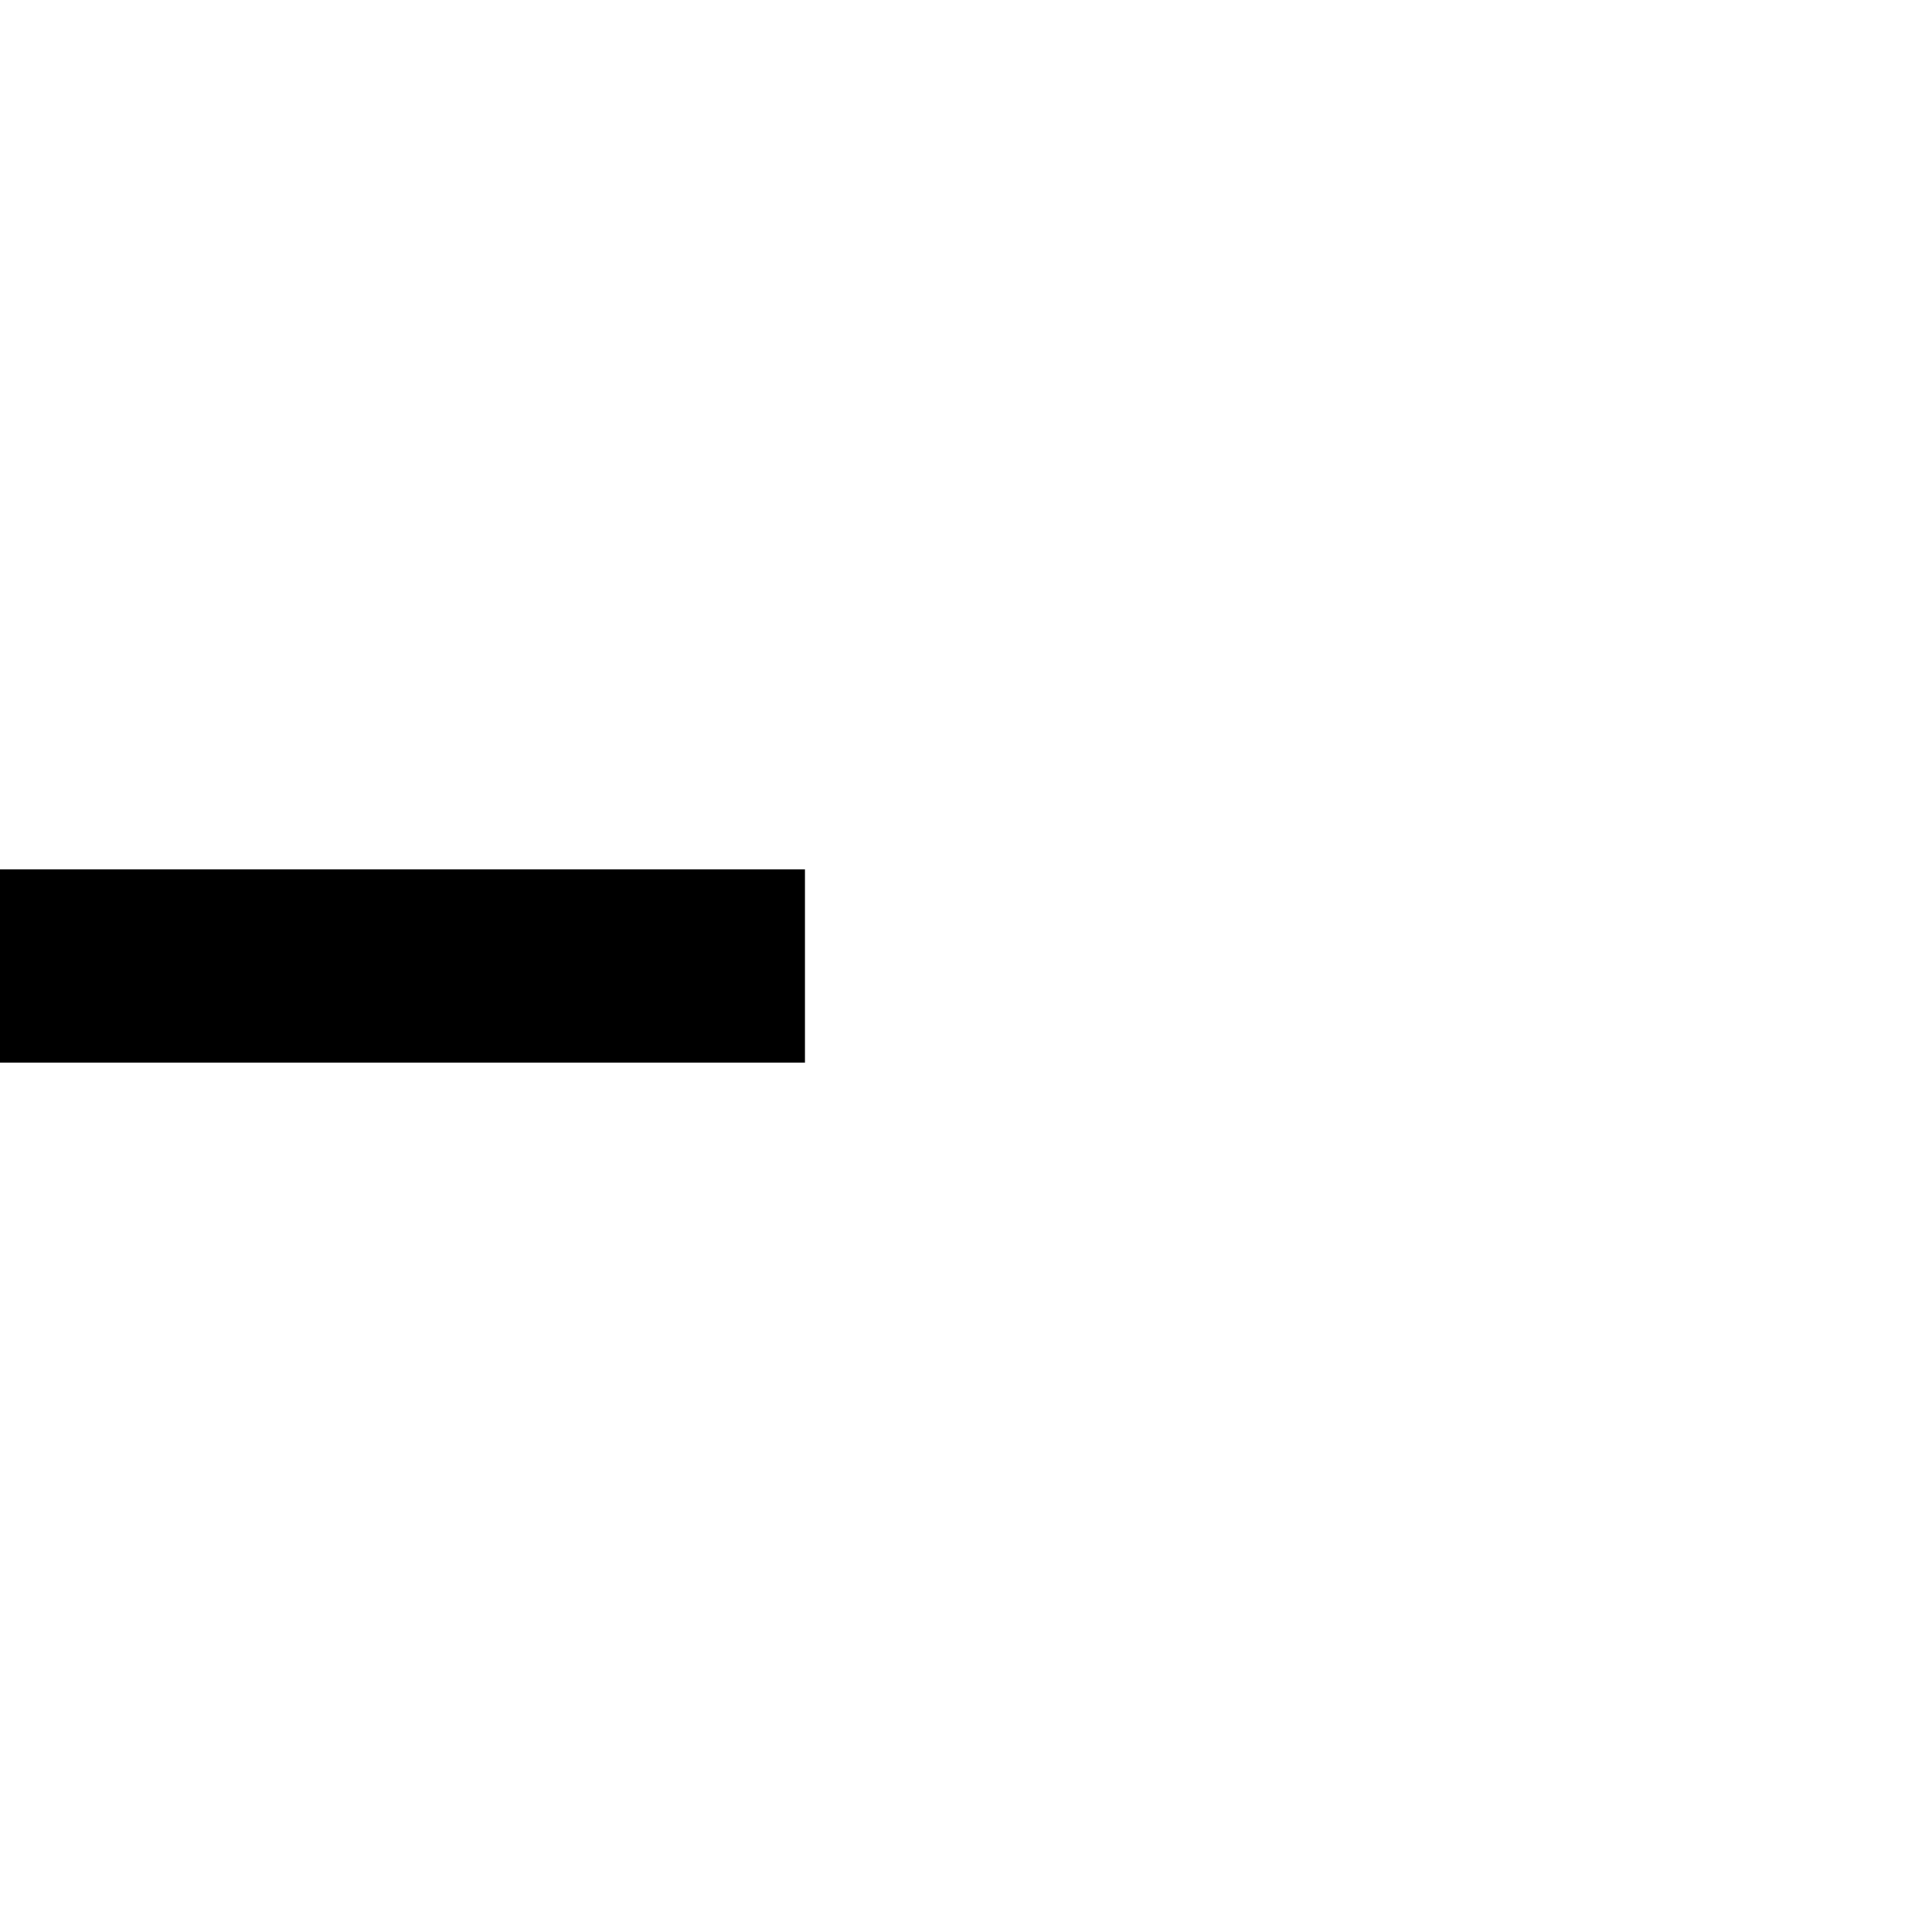
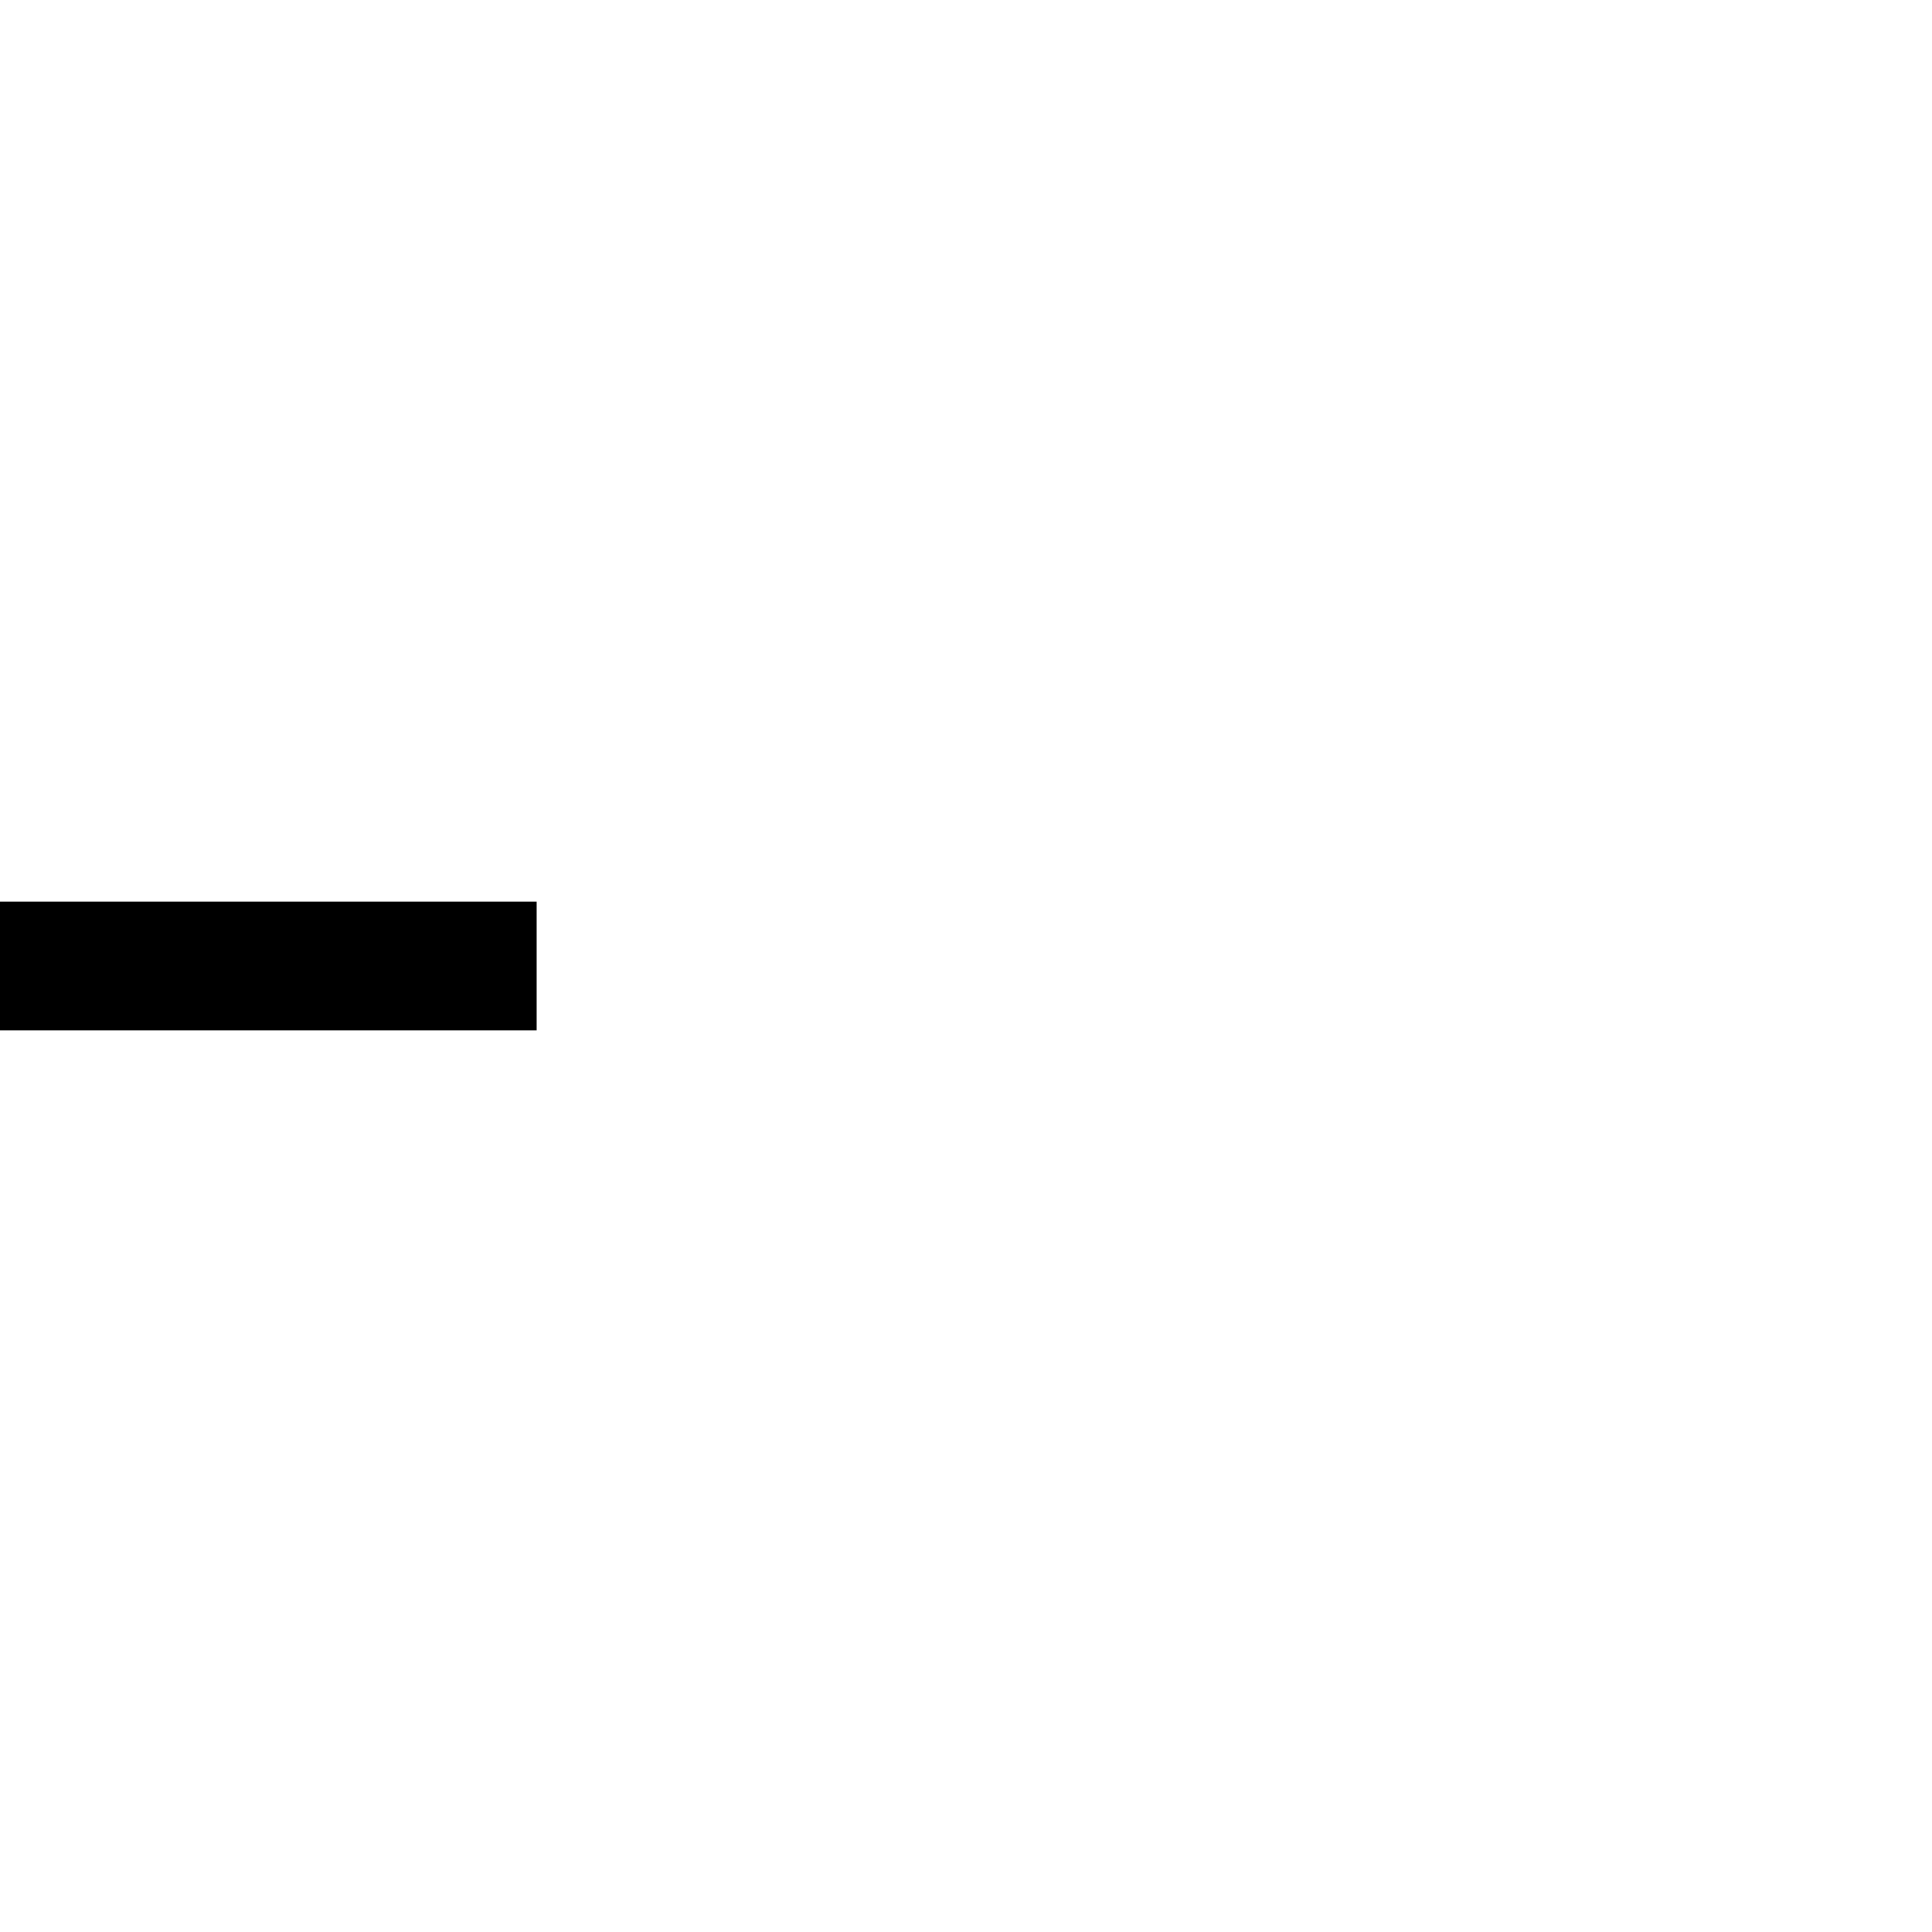
- <svg xmlns="http://www.w3.org/2000/svg" id="mim-inhibition" version="1.1" baseProfile="full" width="12" height="12" class="board-fill-color default-stroke-color solid-stroke">
-   <rect stroke="none" x="0" y="5.4" width="5" height="1.2" />
-   <line fill="none" stroke-width="1.6" x1="5" y1="0" x2="5" y2="12" />
+ <svg xmlns="http://www.w3.org/2000/svg" id="mim-inhibition" version="1.1" baseProfile="full" width="18" height="18" class="board-fill-color default-stroke-color solid-stroke">
+   <rect stroke="none" x="0" y="8.4" width="5" height="1.2" />
+   <line fill="none" stroke-width="2.5" x1="5" y1="0" x2="5" y2="18" />
</svg>
